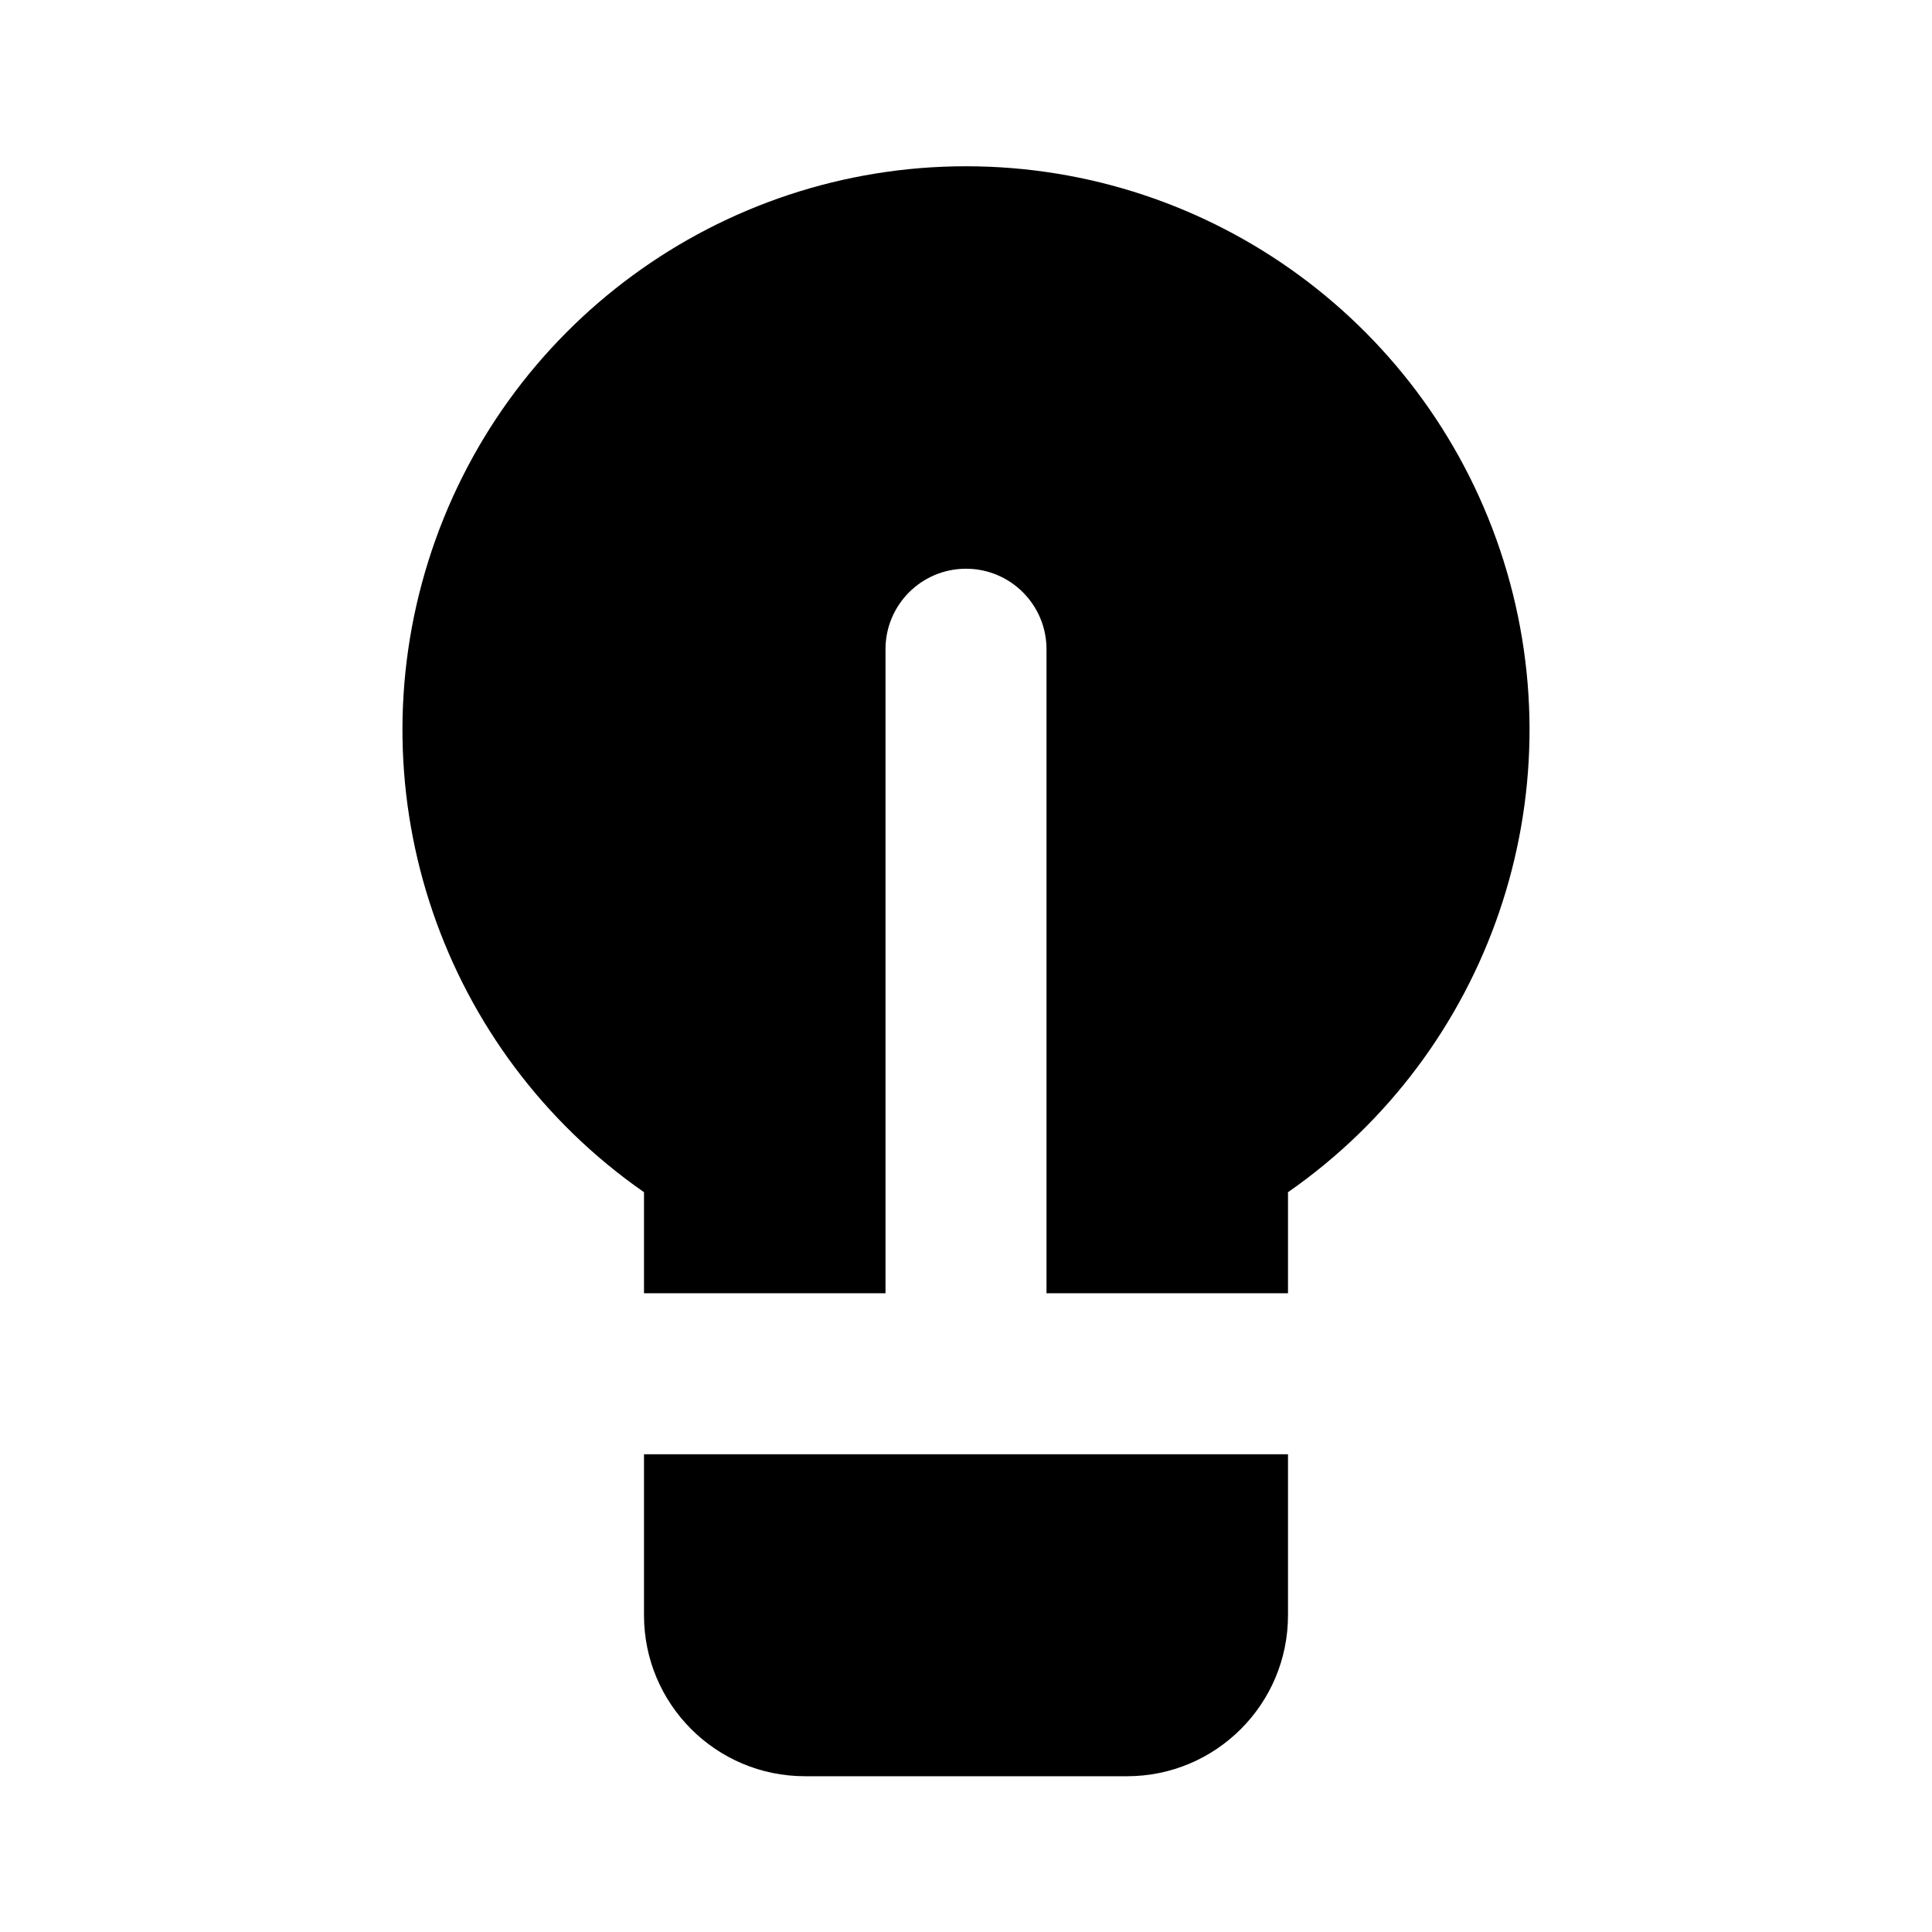
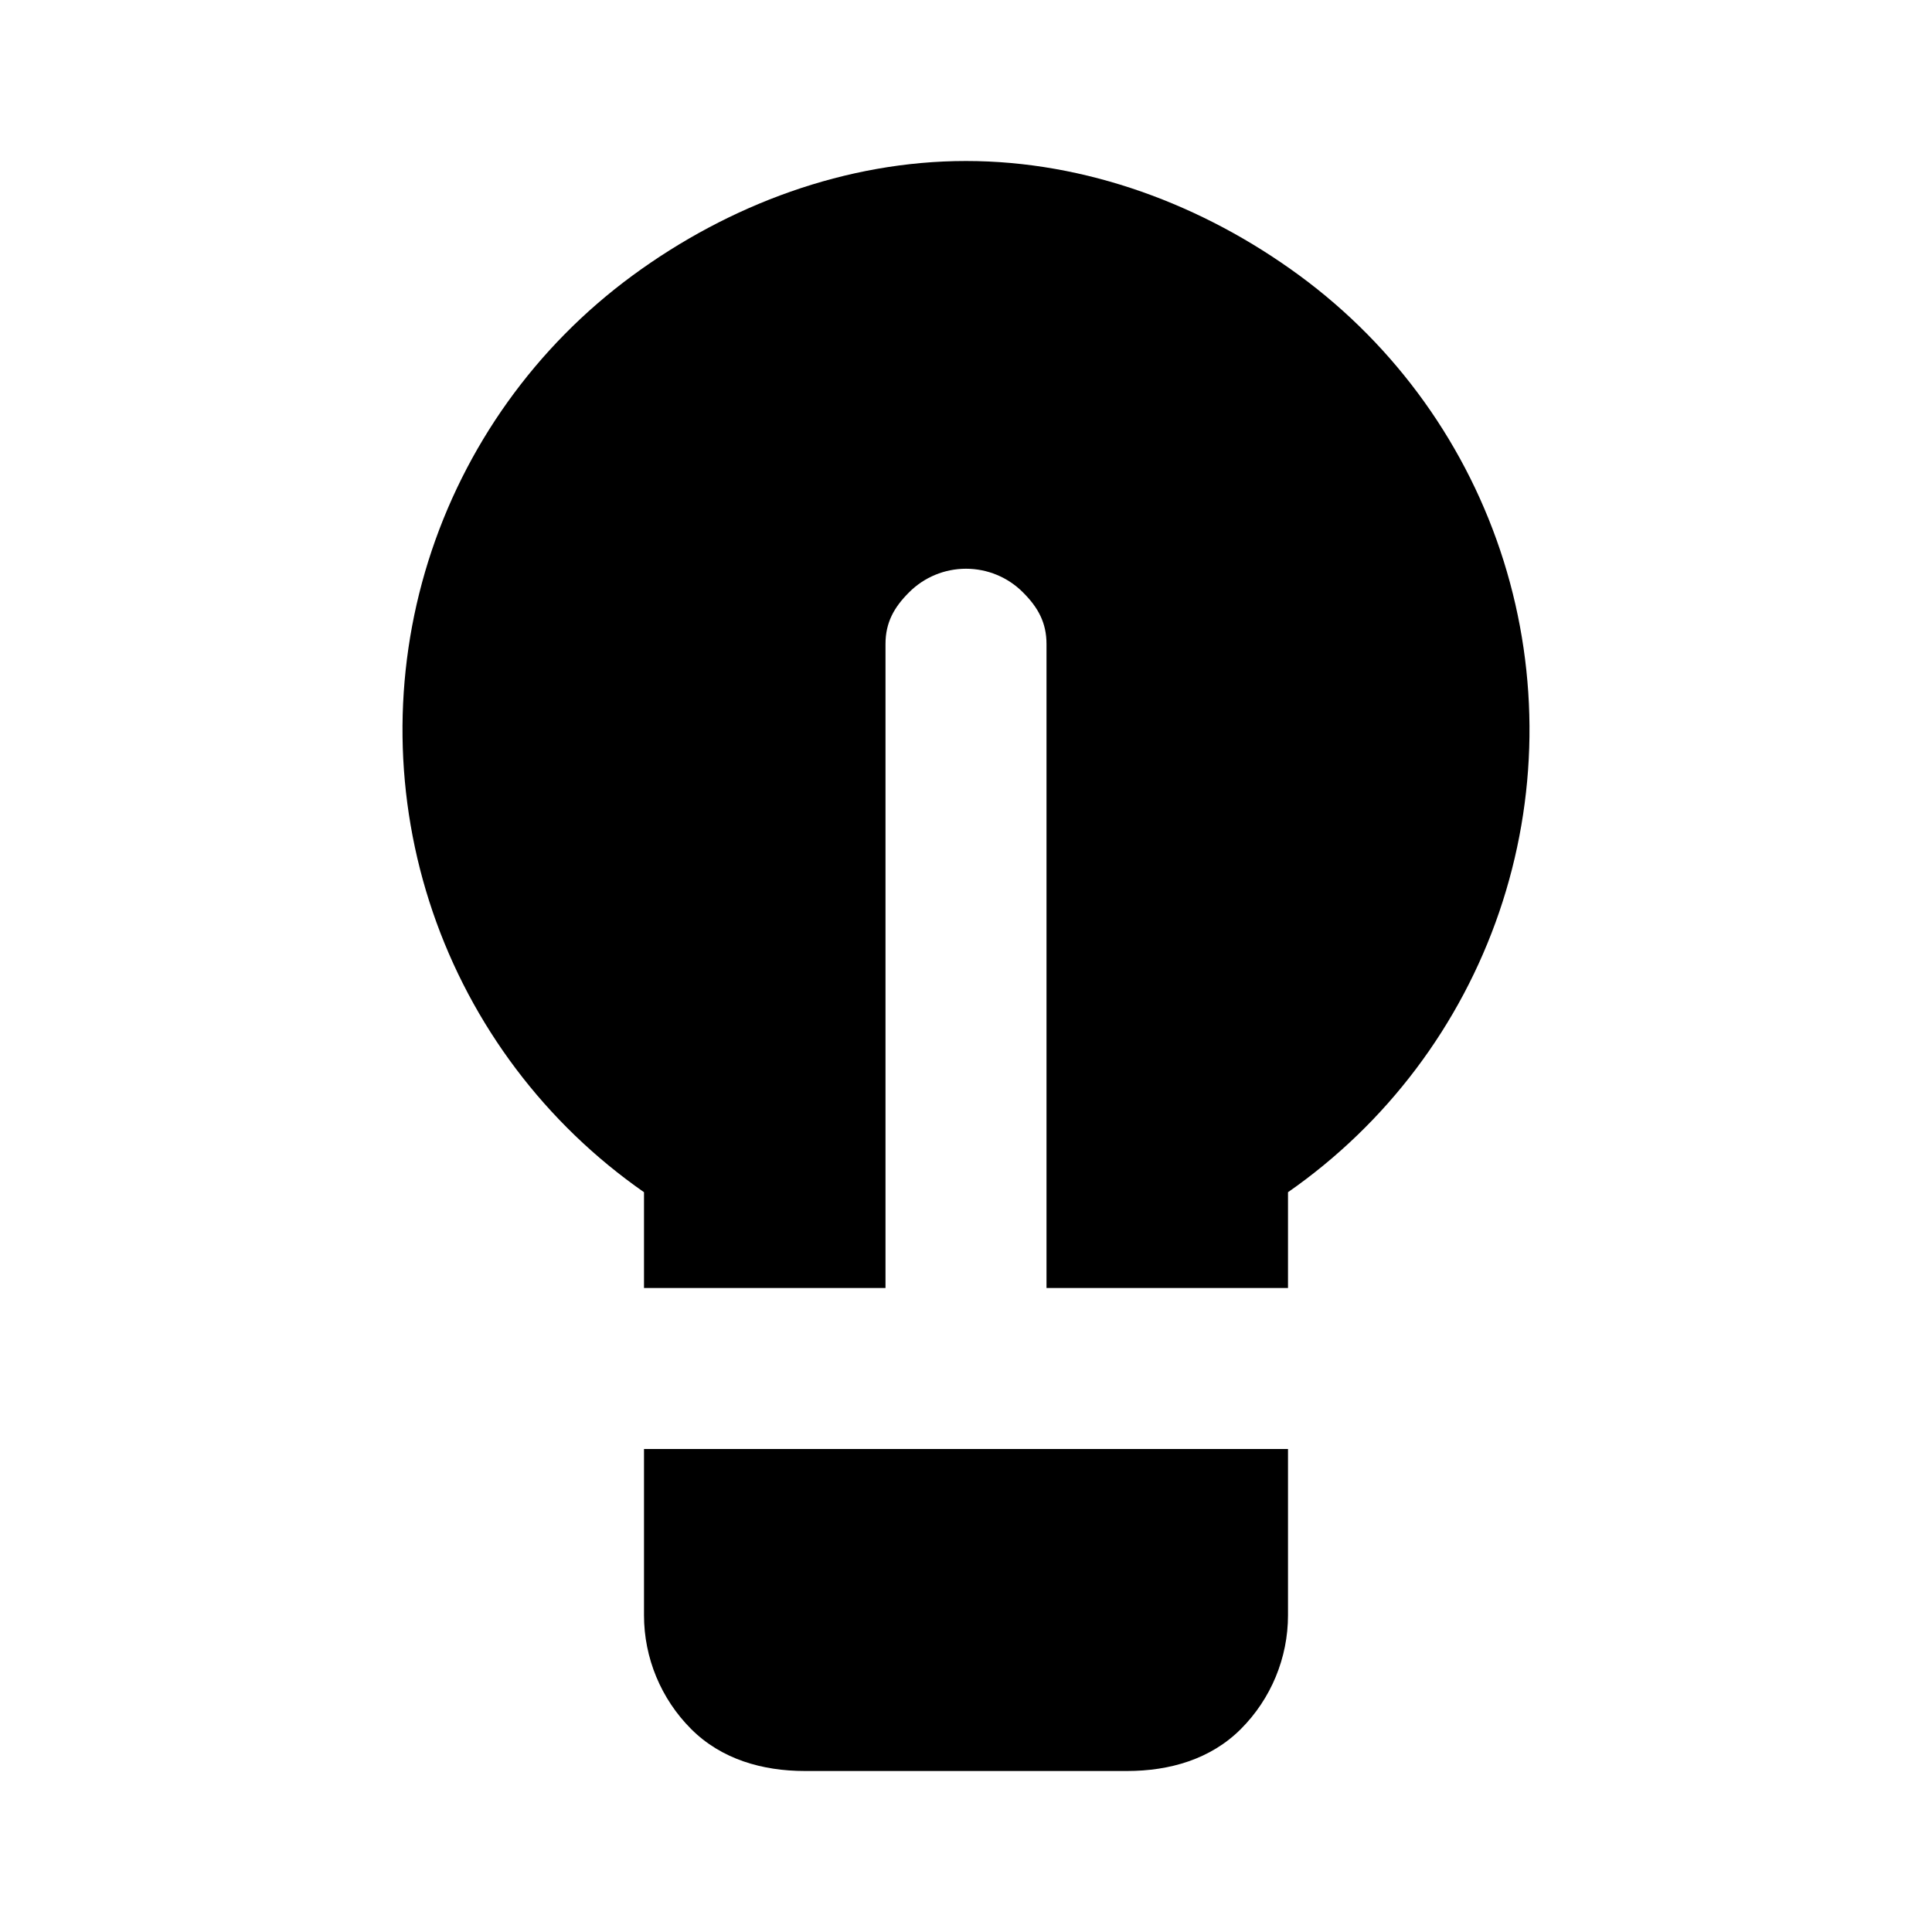
- <svg xmlns="http://www.w3.org/2000/svg" viewBox="-5 -1.5 24 24" width="24" height="24" fill="currentColor">
-   <path d="M11 14.565H8v-8a1 1 0 1 0-2 0v8H3V13.31a7 7 0 1 1 8 0v1.255zm0 2v2a2 2 0 0 1-2 2H5a2 2 0 0 1-2-2v-2h8z" />
+ <svg xmlns="http://www.w3.org/2000/svg" width="24" height="24" viewBox="0 0 24 24" fill="currentColor">
+   <path d="M16 16H13V8C13 7.735 12.895 7.545 12.707 7.358C12.52 7.17 12.265 7.065 12 7.065C11.735 7.065 11.48 7.17 11.293 7.358C11.105 7.545 11 7.735 11 8V16H8V14.81C6.777 13.958 5.858 12.739 5.376 11.329C4.894 9.918 4.875 8.391 5.321 6.969C5.768 5.547 6.656 4.305 7.857 3.423C9.058 2.541 10.51 2 12 2C13.49 2 14.942 2.541 16.143 3.423C17.344 4.305 18.233 5.547 18.679 6.969C19.125 8.391 19.106 9.918 18.624 11.329C18.142 12.739 17.223 13.958 16 14.81V16ZM16 18V20.065C16 20.595 15.789 21.104 15.414 21.479C15.039 21.854 14.53 22 14 22H10C9.47 22 8.961 21.854 8.586 21.479C8.211 21.104 8 20.595 8 20.065V18H16Z" />
</svg>
